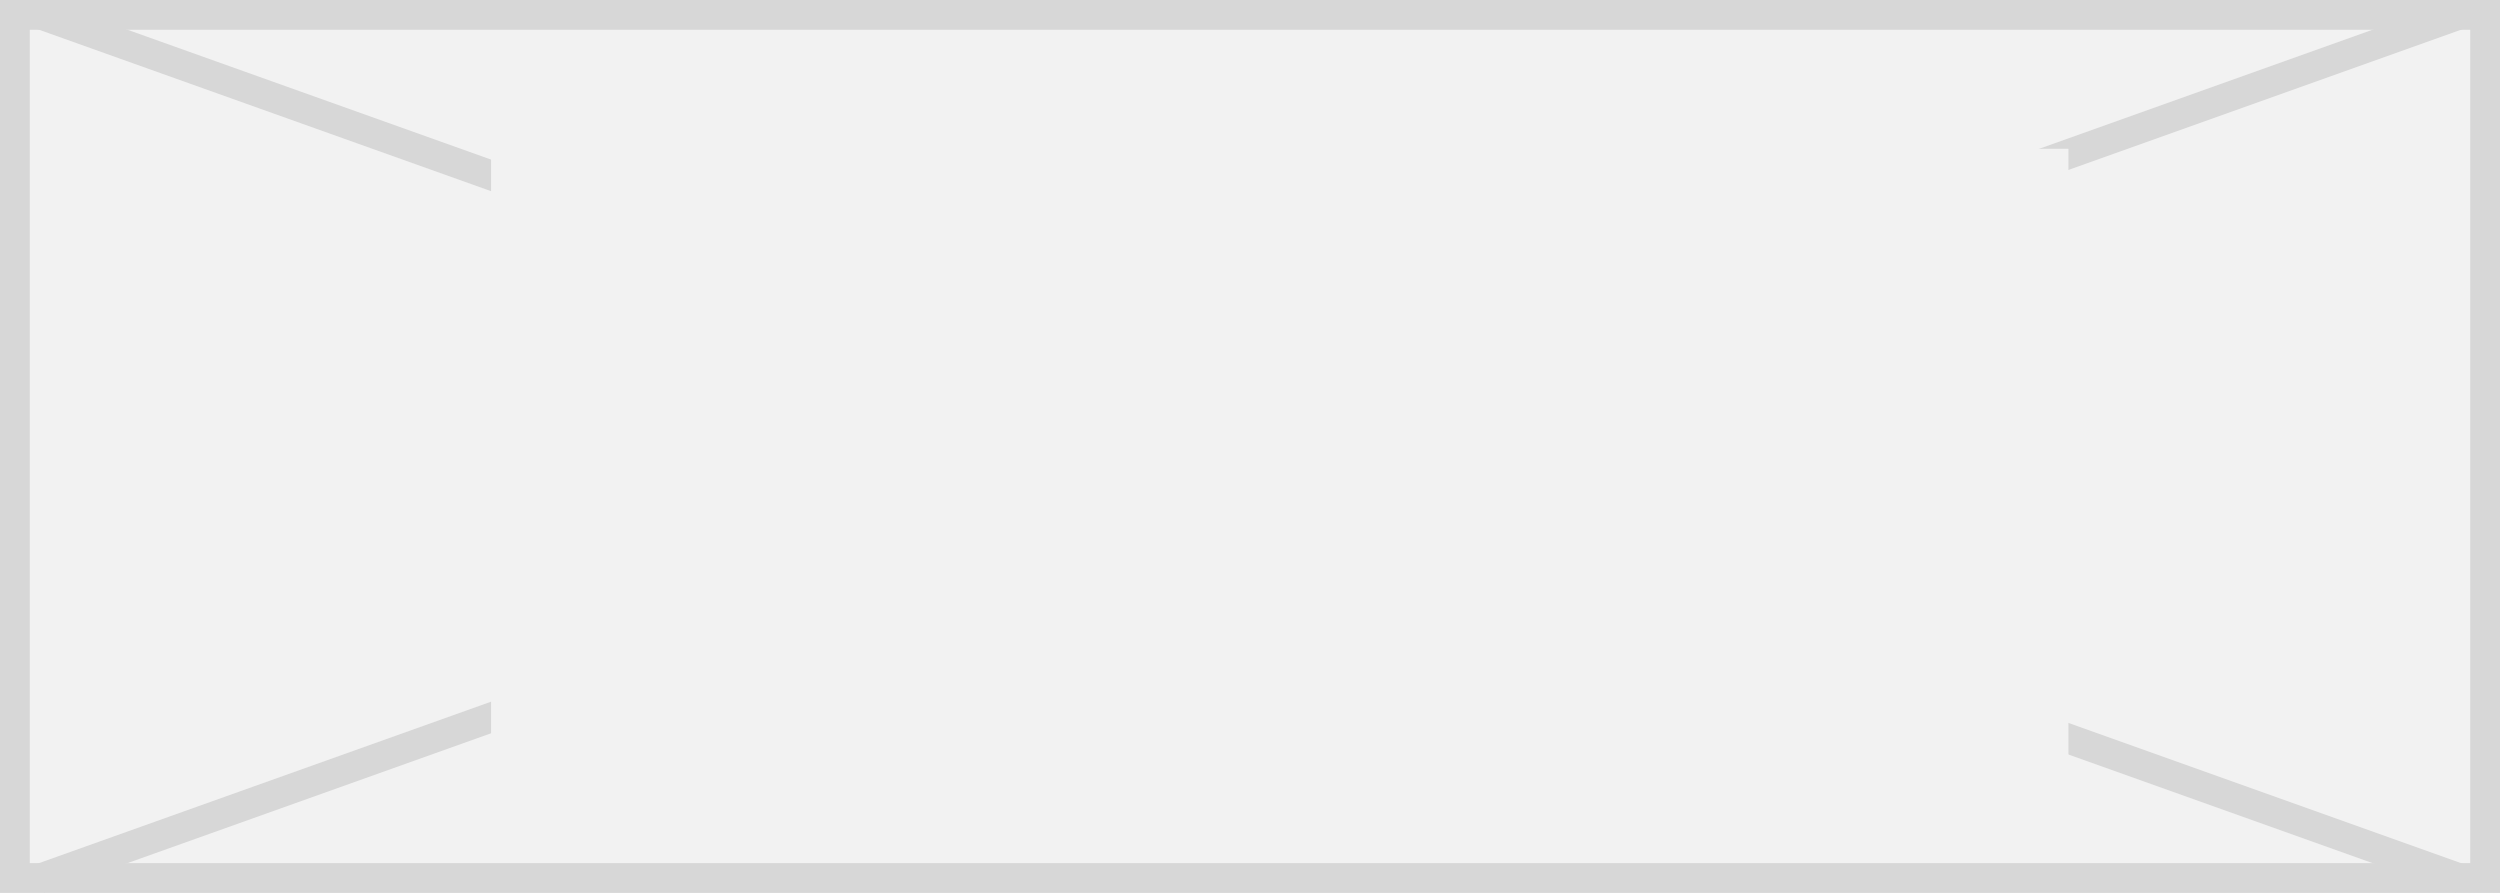
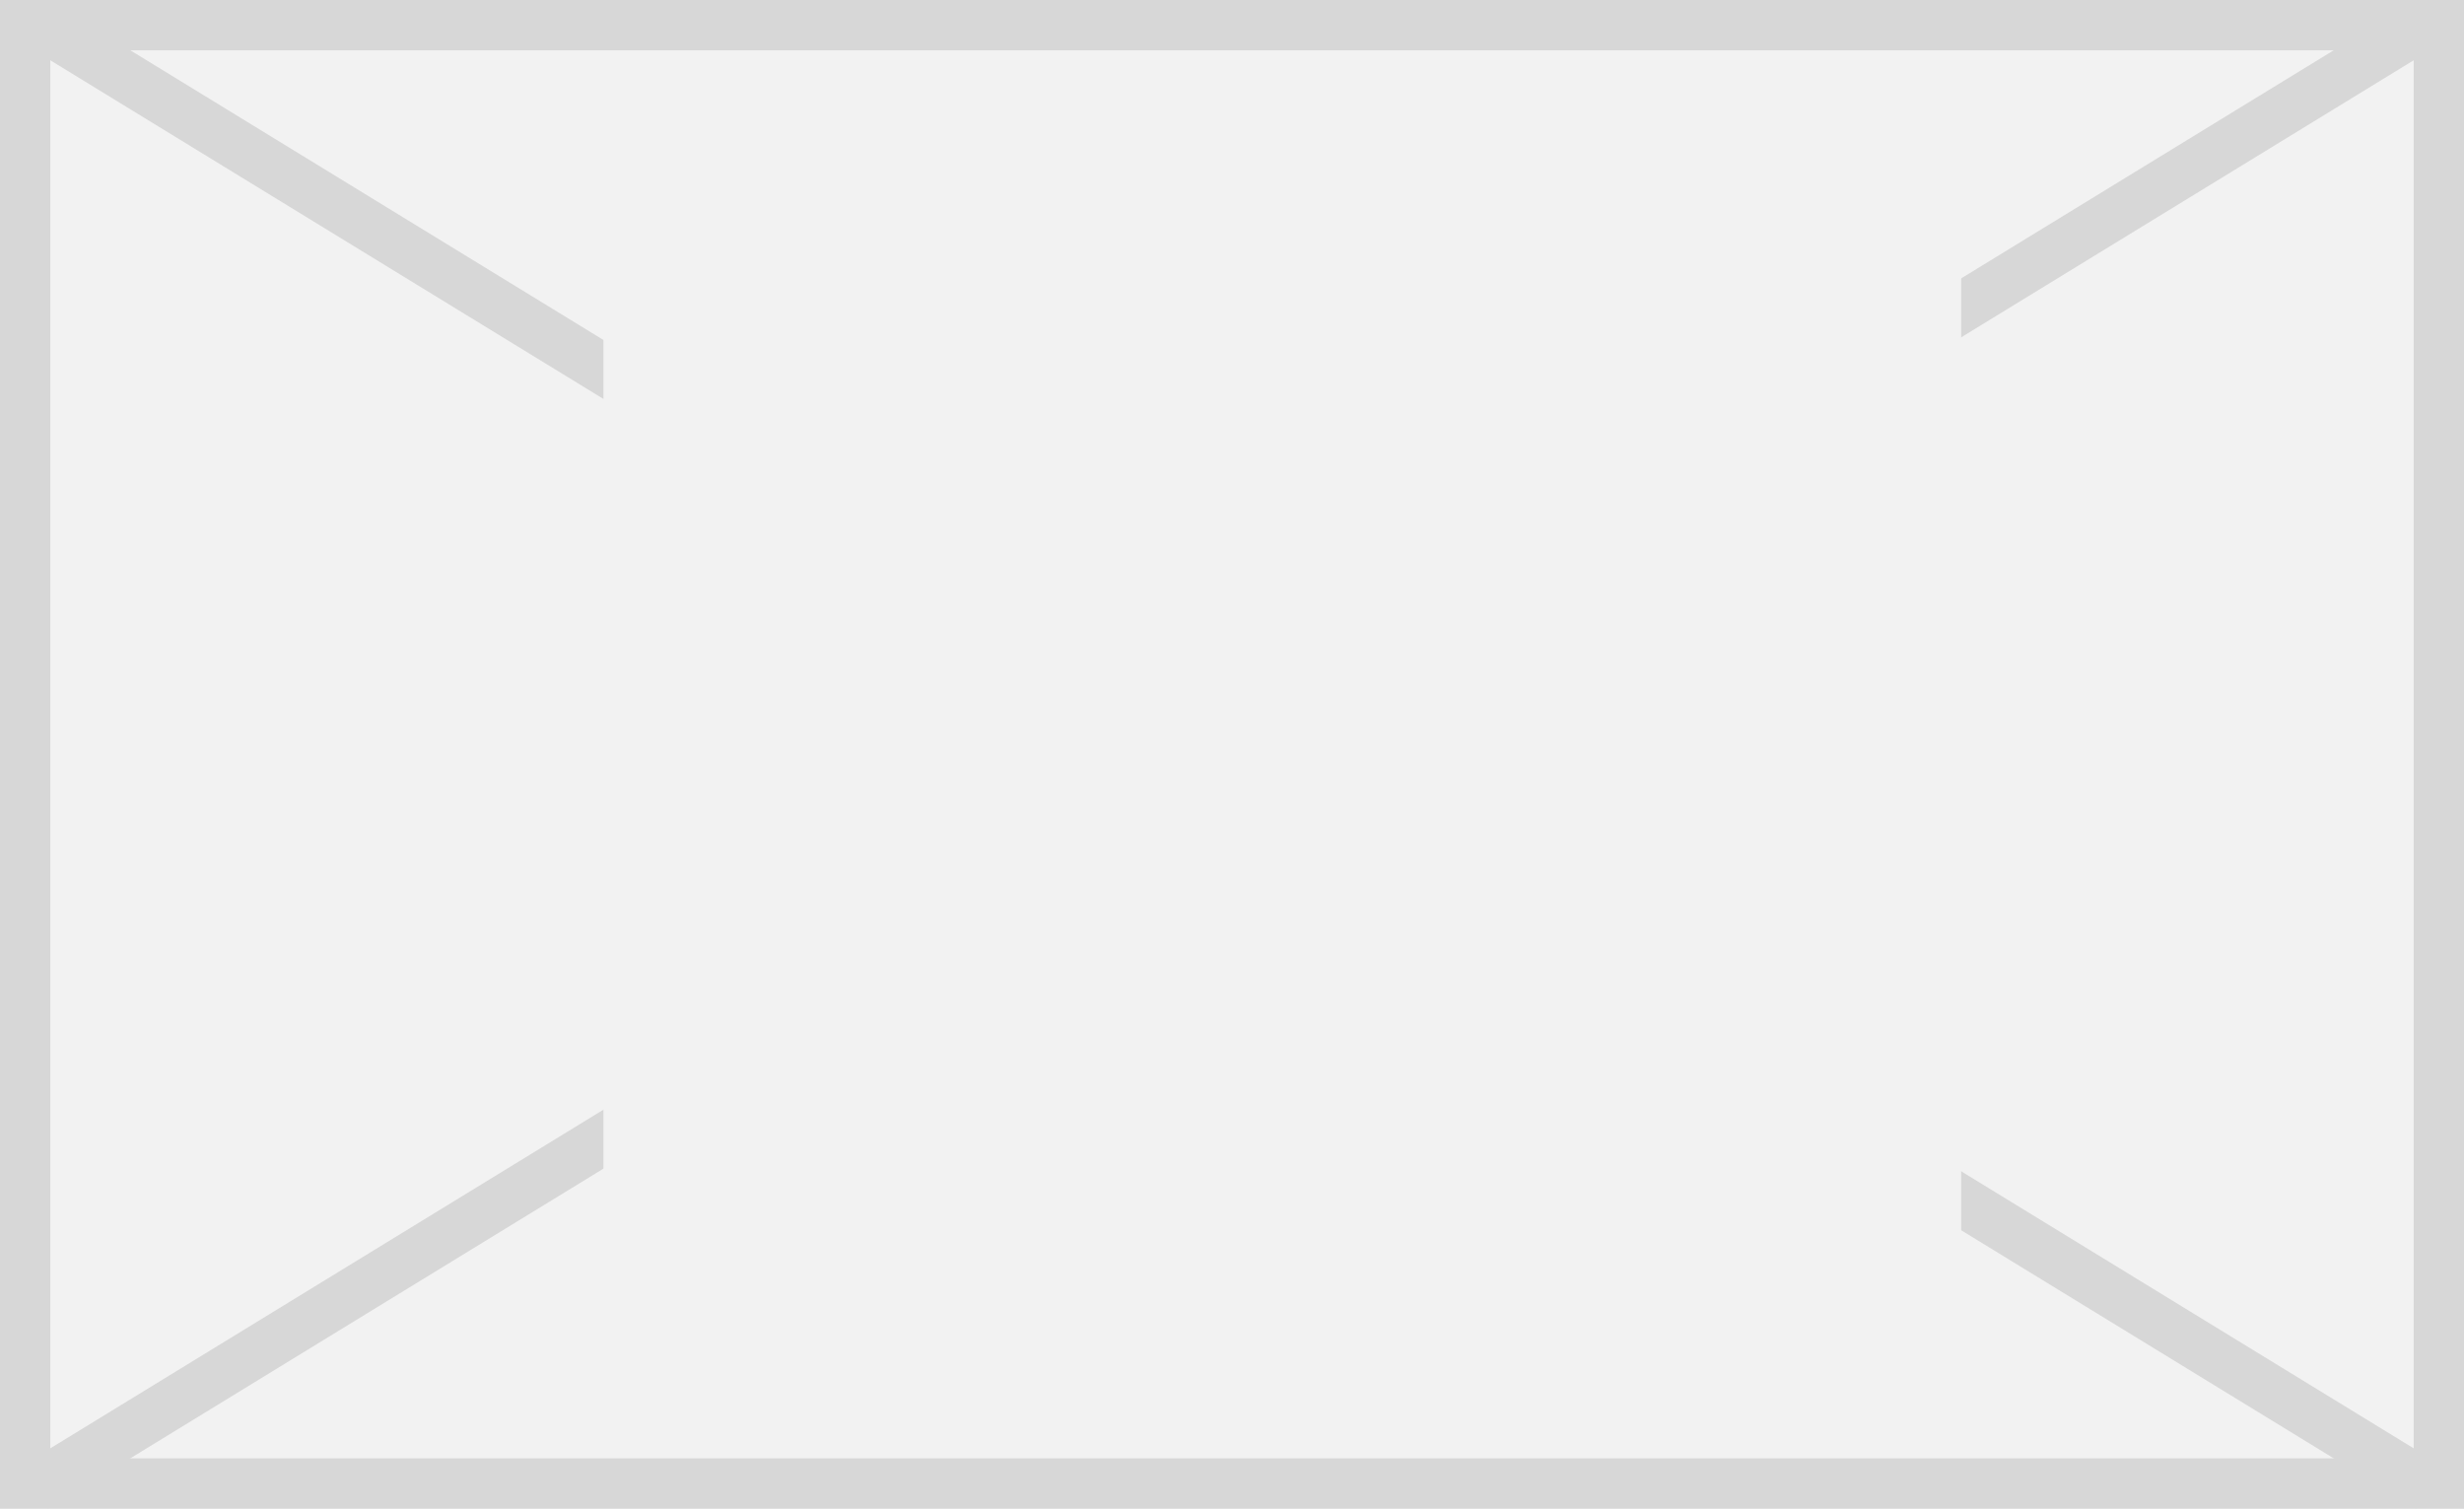
- <svg xmlns="http://www.w3.org/2000/svg" version="1.1" width="84px" height="30px">
+ <svg xmlns="http://www.w3.org/2000/svg" version="1.1" width="49px" height="30px">
  <defs>
-     <mask fill="white" id="clip2392">
-       <path d="M 2580.5 1174  L 2633.5 1174  L 2633.5 1196  L 2580.5 1196  Z M 2564 1169  L 2648 1169  L 2648 1199  L 2564 1199  Z " fill-rule="evenodd" />
+     <mask fill="white" id="clip271">
+       <path d="M 2884 1417  L 2911 1417  L 2911 1439  L 2884 1439  Z M 2872 1412  L 2921 1412  L 2921 1442  L 2872 1442  Z " fill-rule="evenodd" />
    </mask>
  </defs>
-   <g transform="matrix(1 0 0 1 -2564 -1169 )">
-     <path d="M 2564.5 1169.5  L 2647.5 1169.5  L 2647.5 1198.5  L 2564.5 1198.5  L 2564.5 1169.5  Z " fill-rule="nonzero" fill="#f2f2f2" stroke="none" />
-     <path d="M 2564.5 1169.5  L 2647.5 1169.5  L 2647.5 1198.5  L 2564.5 1198.5  L 2564.5 1169.5  Z " stroke-width="1" stroke="#d7d7d7" fill="none" />
-     <path d="M 2565.318 1169.471  L 2646.682 1198.529  M 2646.682 1169.471  L 2565.318 1198.529  " stroke-width="1" stroke="#d7d7d7" fill="none" mask="url(#clip2392)" />
+   <g transform="matrix(1 0 0 1 -2872 -1412 )">
+     <path d="M 2872.5 1412.5  L 2920.5 1412.5  L 2920.5 1441.5  L 2872.5 1441.5  L 2872.5 1412.5  Z " fill-rule="nonzero" fill="#f2f2f2" stroke="none" />
+     <path d="M 2872.5 1412.5  L 2920.5 1412.5  L 2920.5 1441.5  L 2872.5 1441.5  L 2872.5 1412.5  Z " stroke-width="1" stroke="#d7d7d7" fill="none" />
+     <path d="M 2872.696 1412.426  L 2920.304 1441.574  M 2920.304 1412.426  L 2872.696 1441.574  " stroke-width="1" stroke="#d7d7d7" fill="none" mask="url(#clip271)" />
  </g>
</svg>
